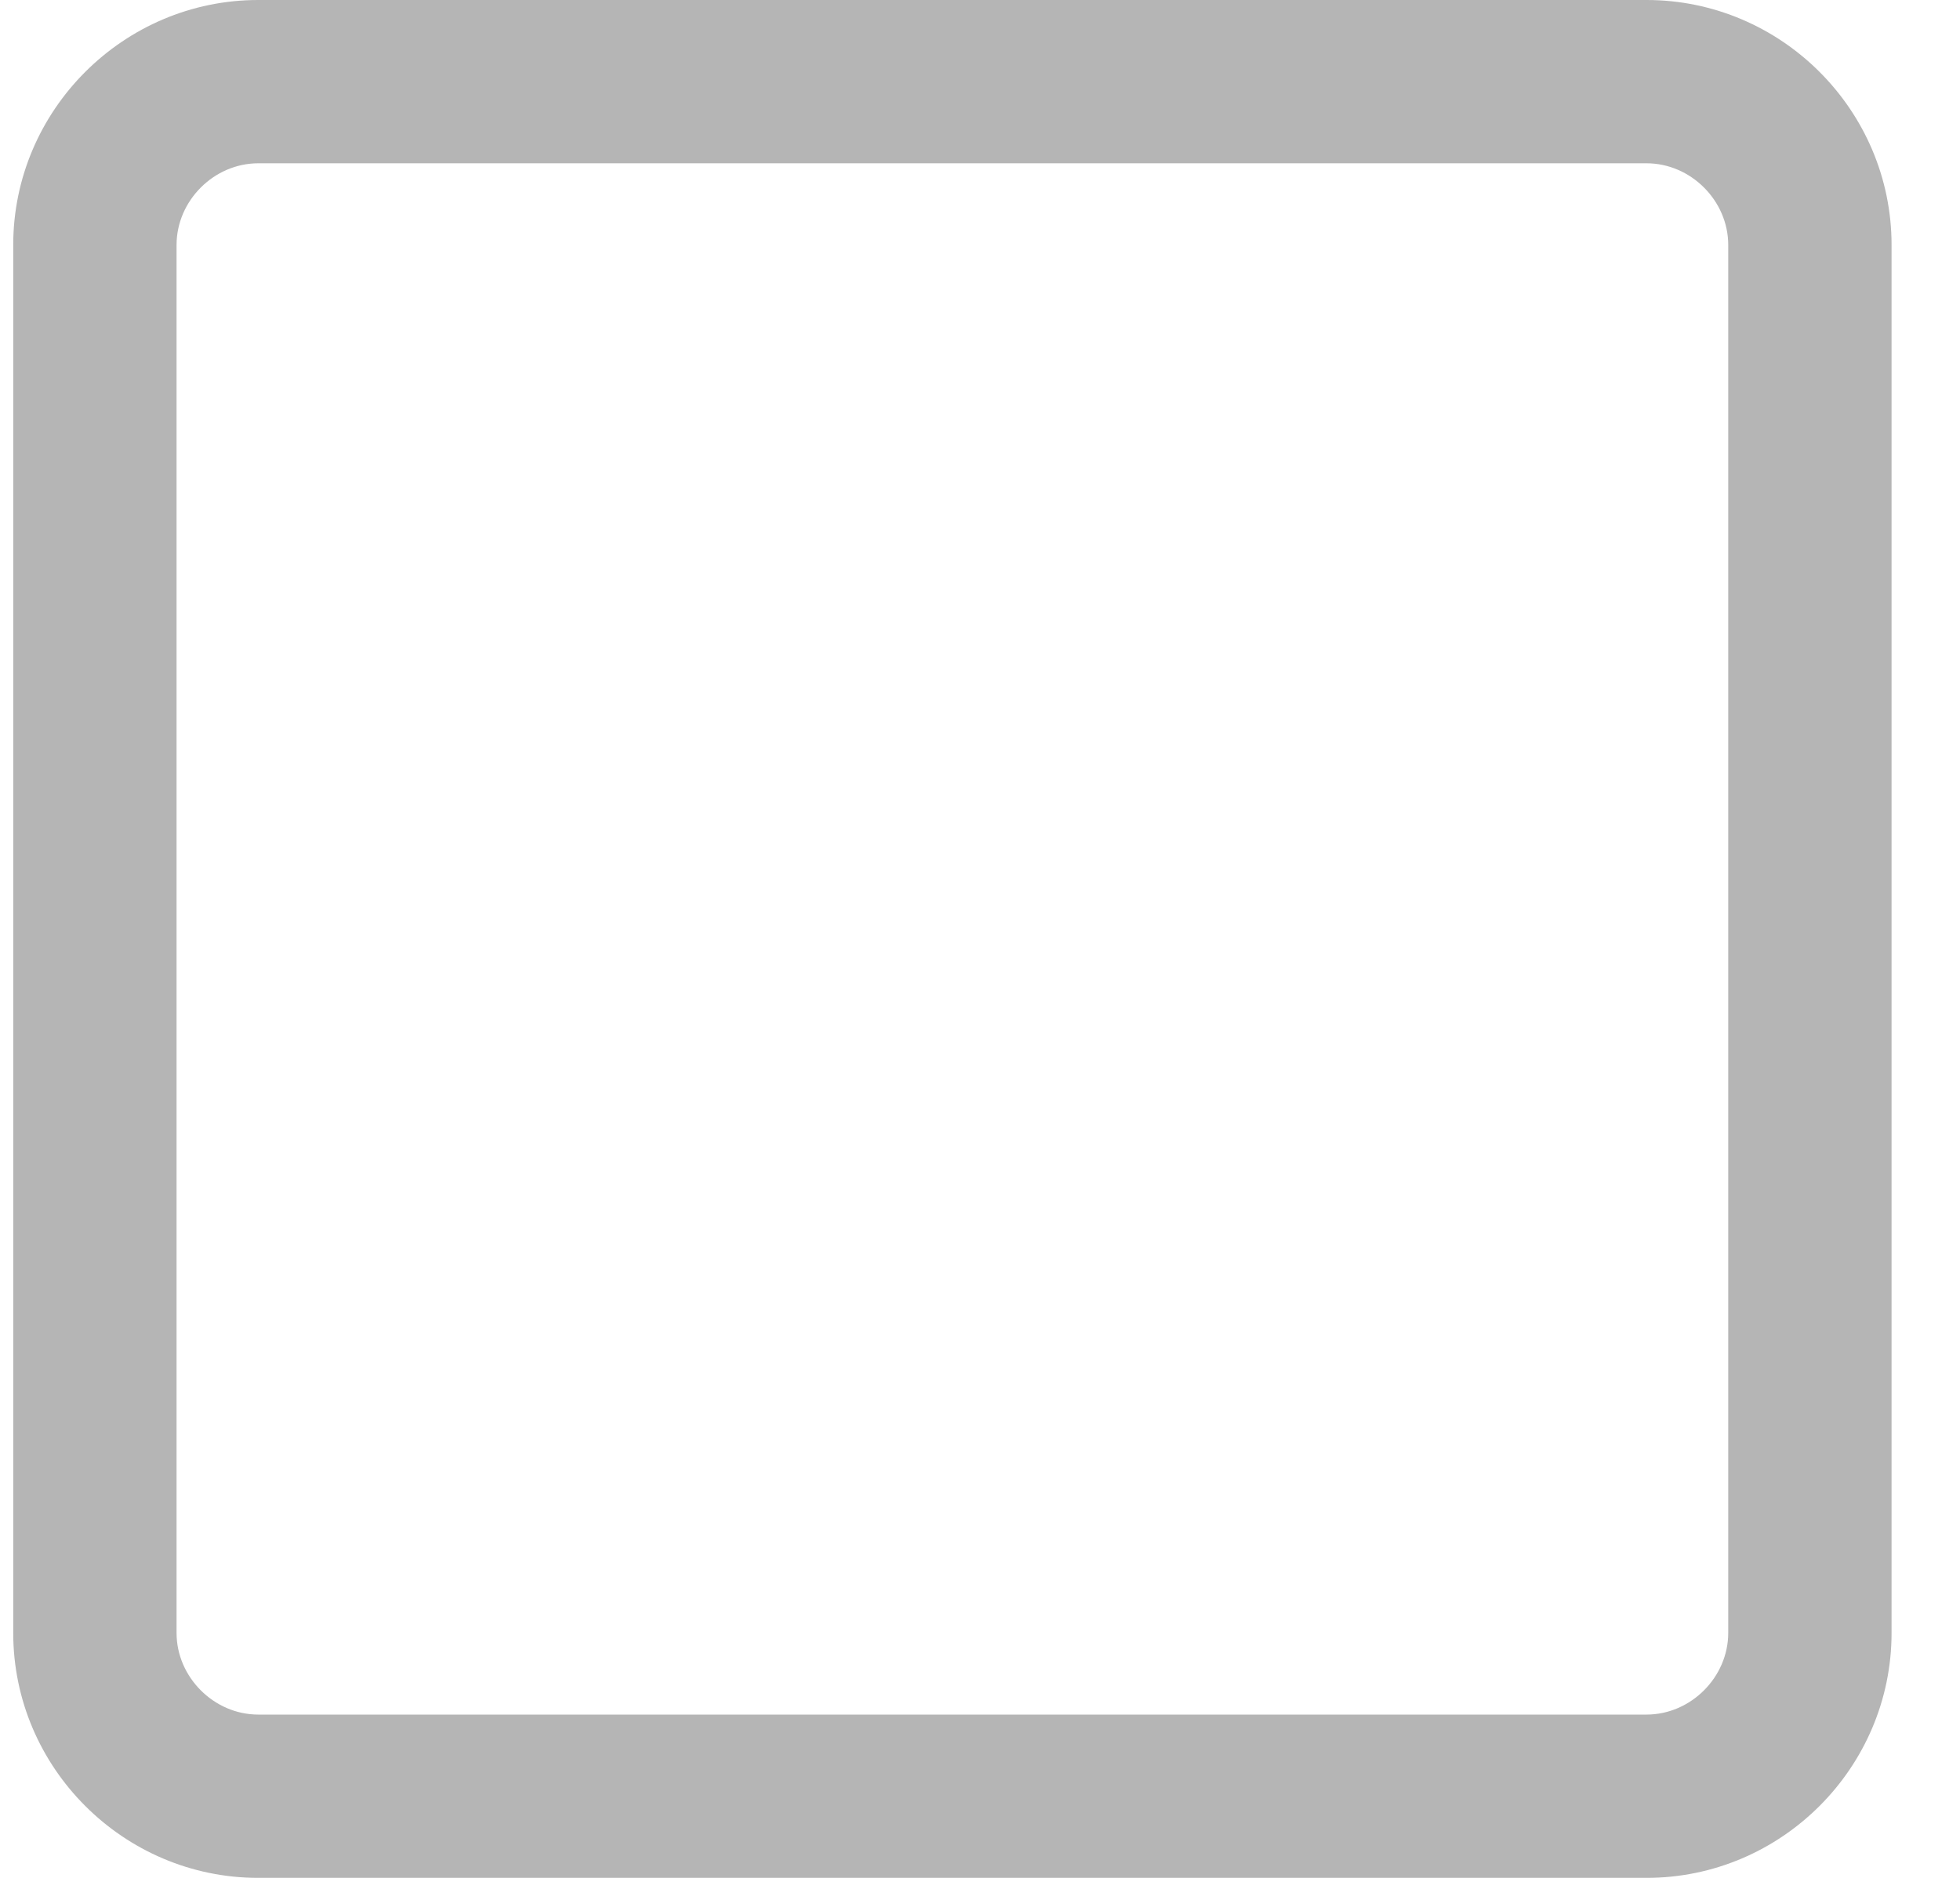
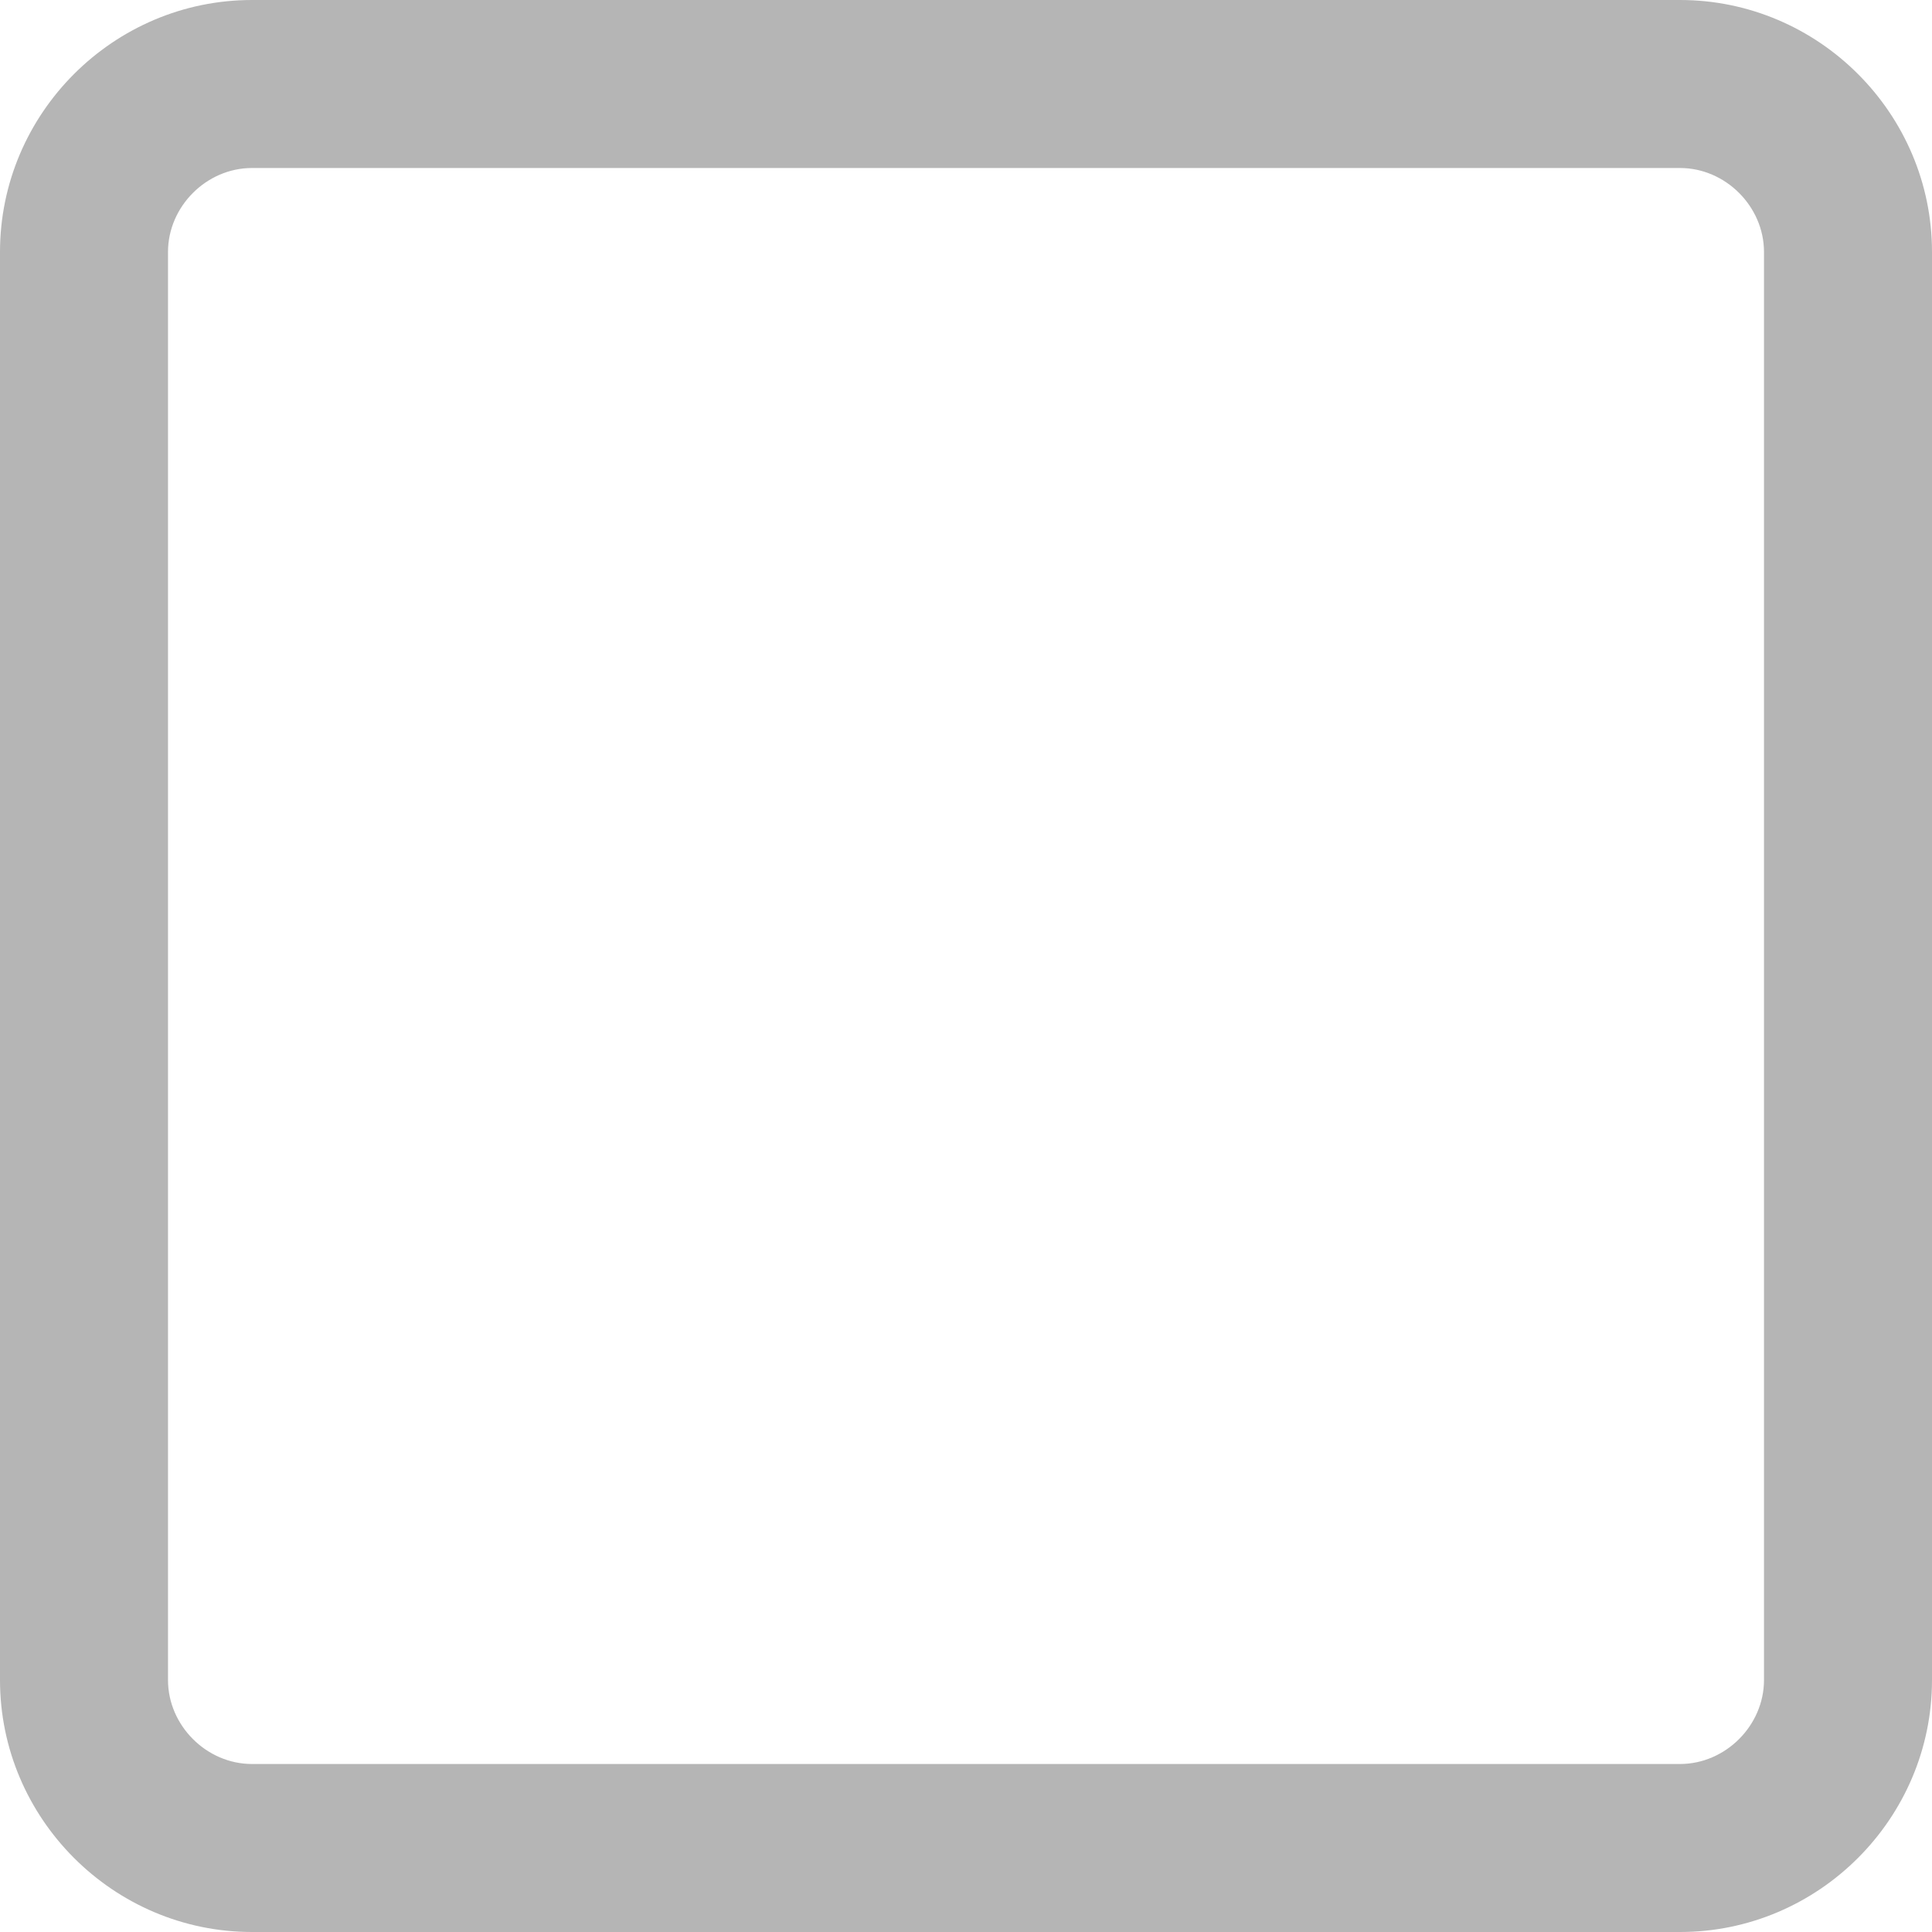
- <svg xmlns="http://www.w3.org/2000/svg" width="24" height="23" viewBox="0 0 24 23" fill="none">
-   <path fill-rule="evenodd" clip-rule="evenodd" d="M3.162 0H20.162C21.812 0 23.162 1.35 23.162 3V20C23.162 21.65 21.812 23 20.162 23H3.162C1.512 23 0.162 21.65 0.162 20V3C0.162 1.35 1.512 0 3.162 0ZM21.162 3C21.162 2.458 20.704 2 20.162 2H3.162C2.62 2 2.162 2.458 2.162 3V20C2.162 20.542 2.62 21 3.162 21H20.162C20.704 21 21.162 20.542 21.162 20V3Z" fill="#B5B5B5" />
+ <svg xmlns="http://www.w3.org/2000/svg" width="23" height="23" viewBox="0 0 23 23" fill="none">
+   <path fill-rule="evenodd" clip-rule="evenodd" d="M3 0H20C21.65 0 23 1.35 23 3V20C23 21.65 21.65 23 20 23H3C1.35 23 0 21.65 0 20V3C0 1.35 1.35 0 3 0ZM21 3C21 2.458 20.542 2 20 2H3C2.458 2 2 2.458 2 3V20C2 20.542 2.458 21 3 21H20C20.542 21 21 20.542 21 20V3Z" fill="#B5B5B5" />
</svg>
